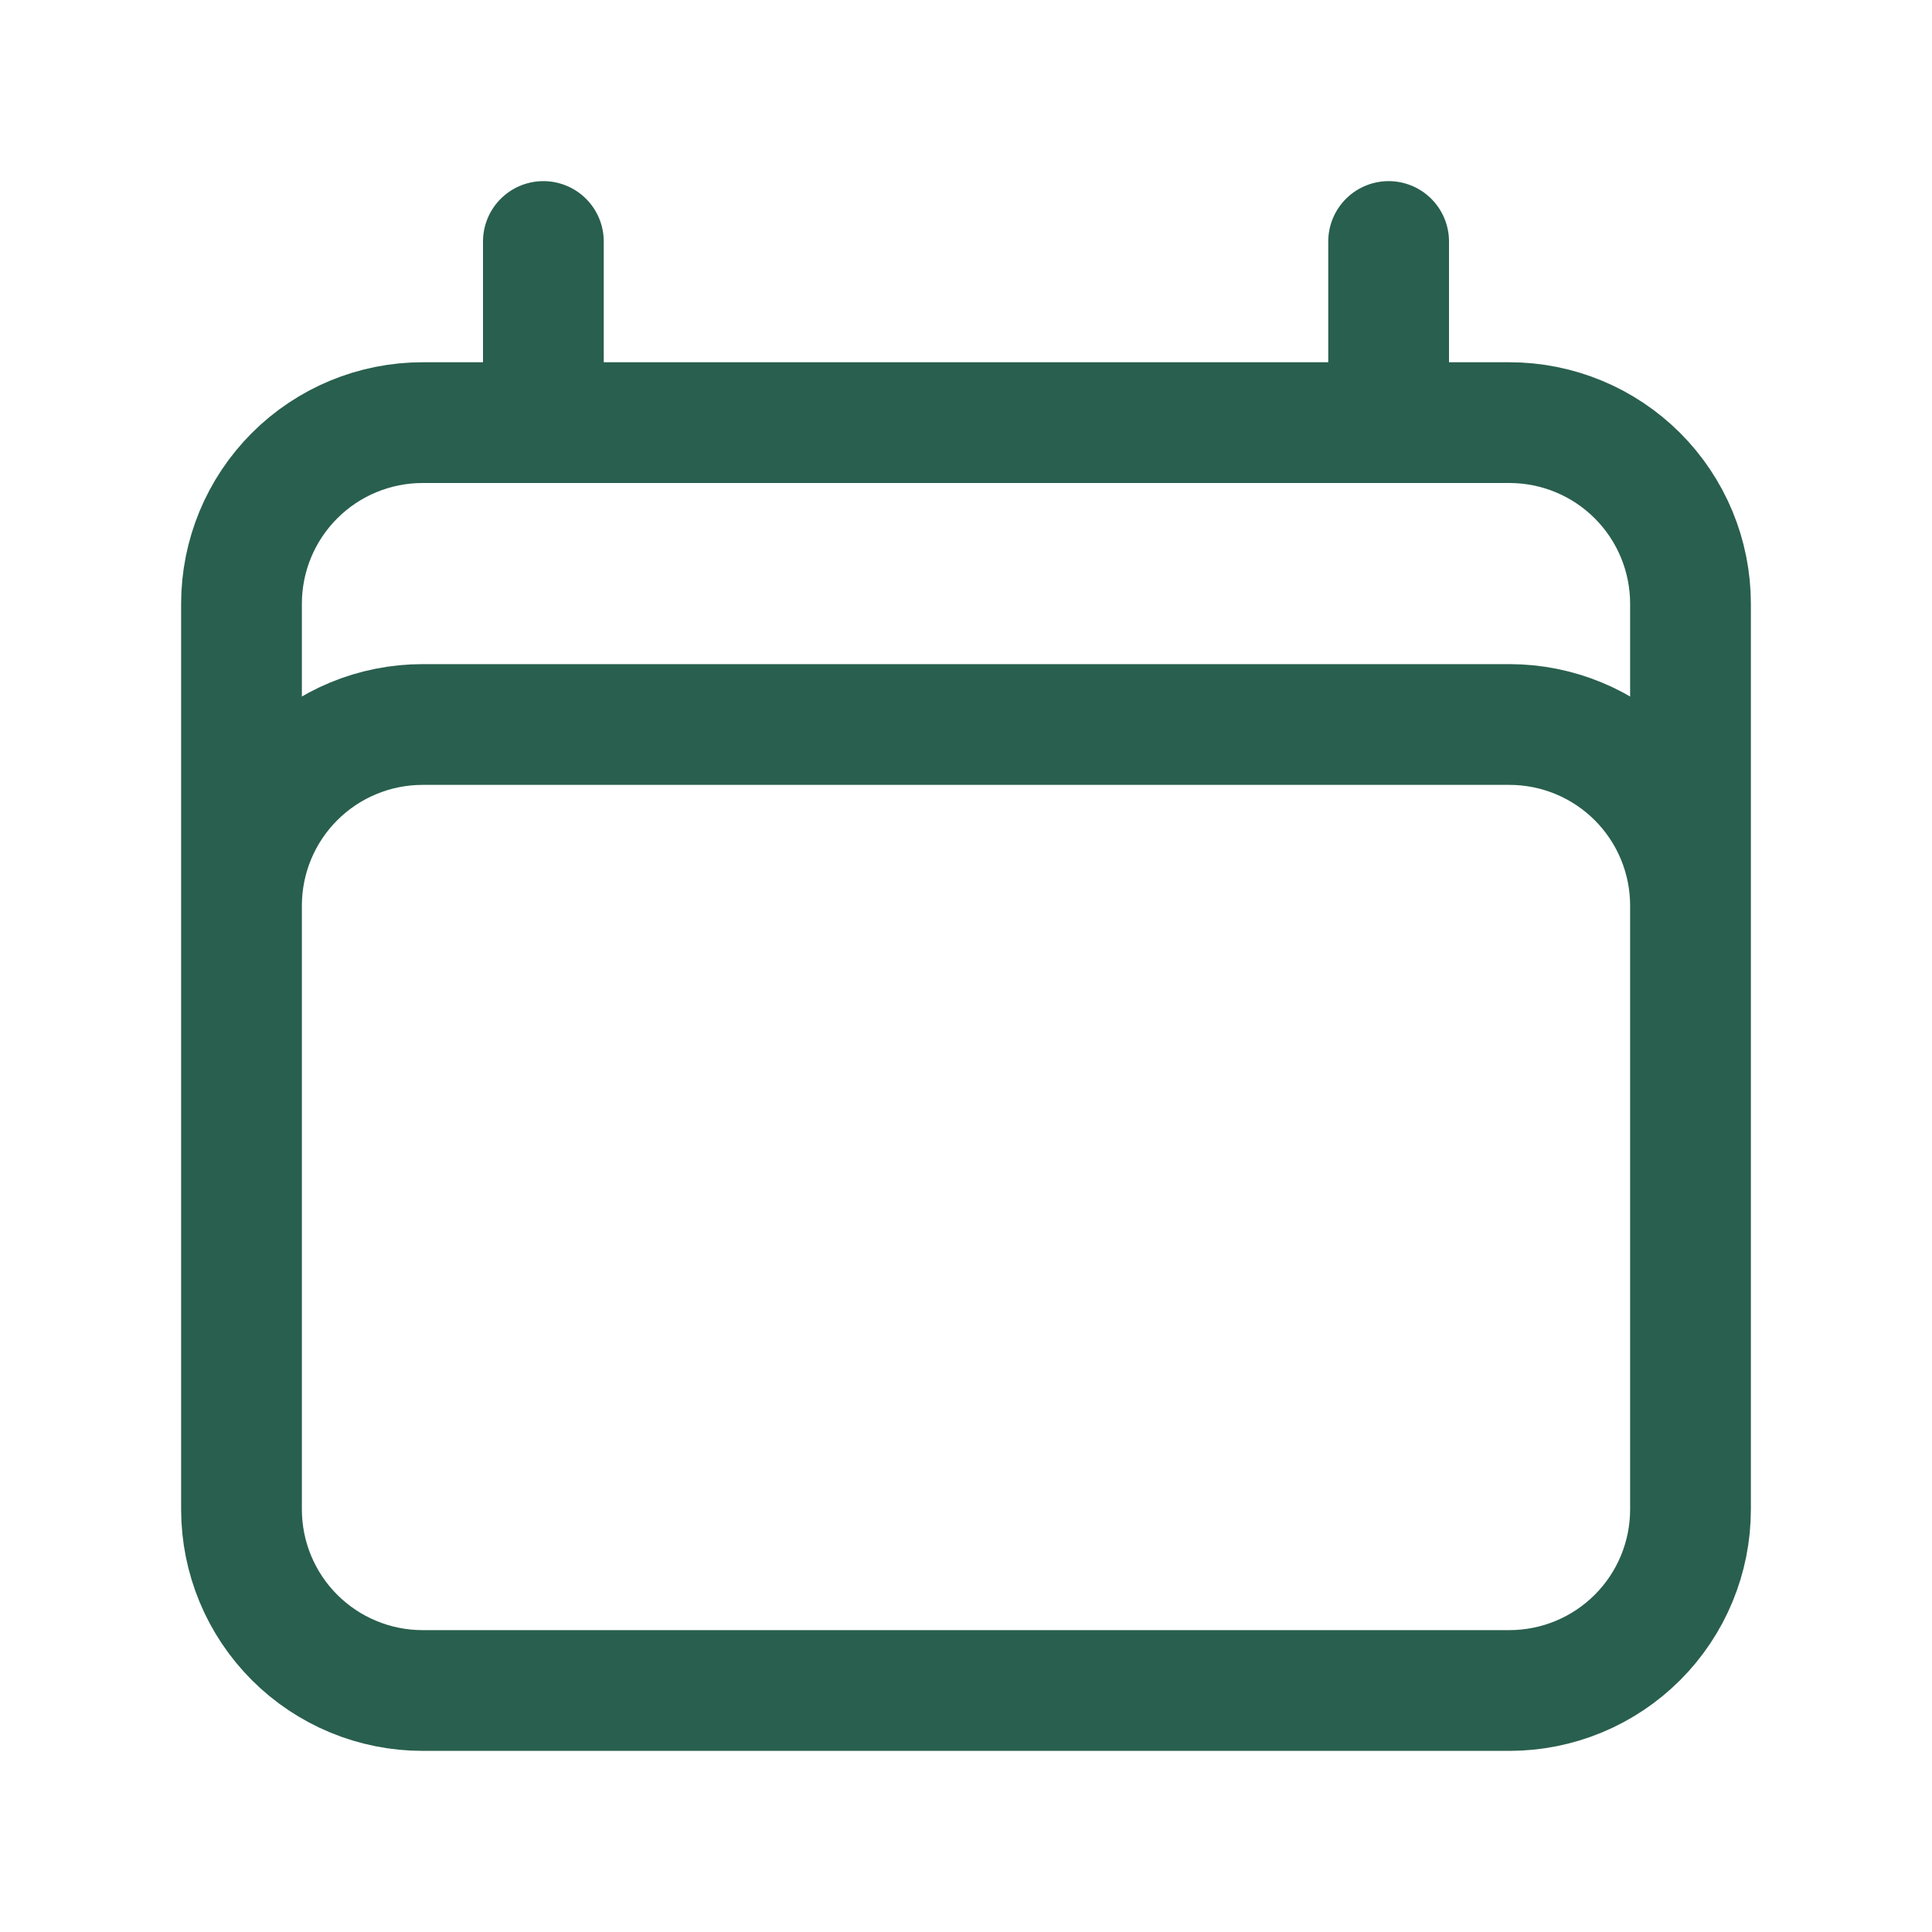
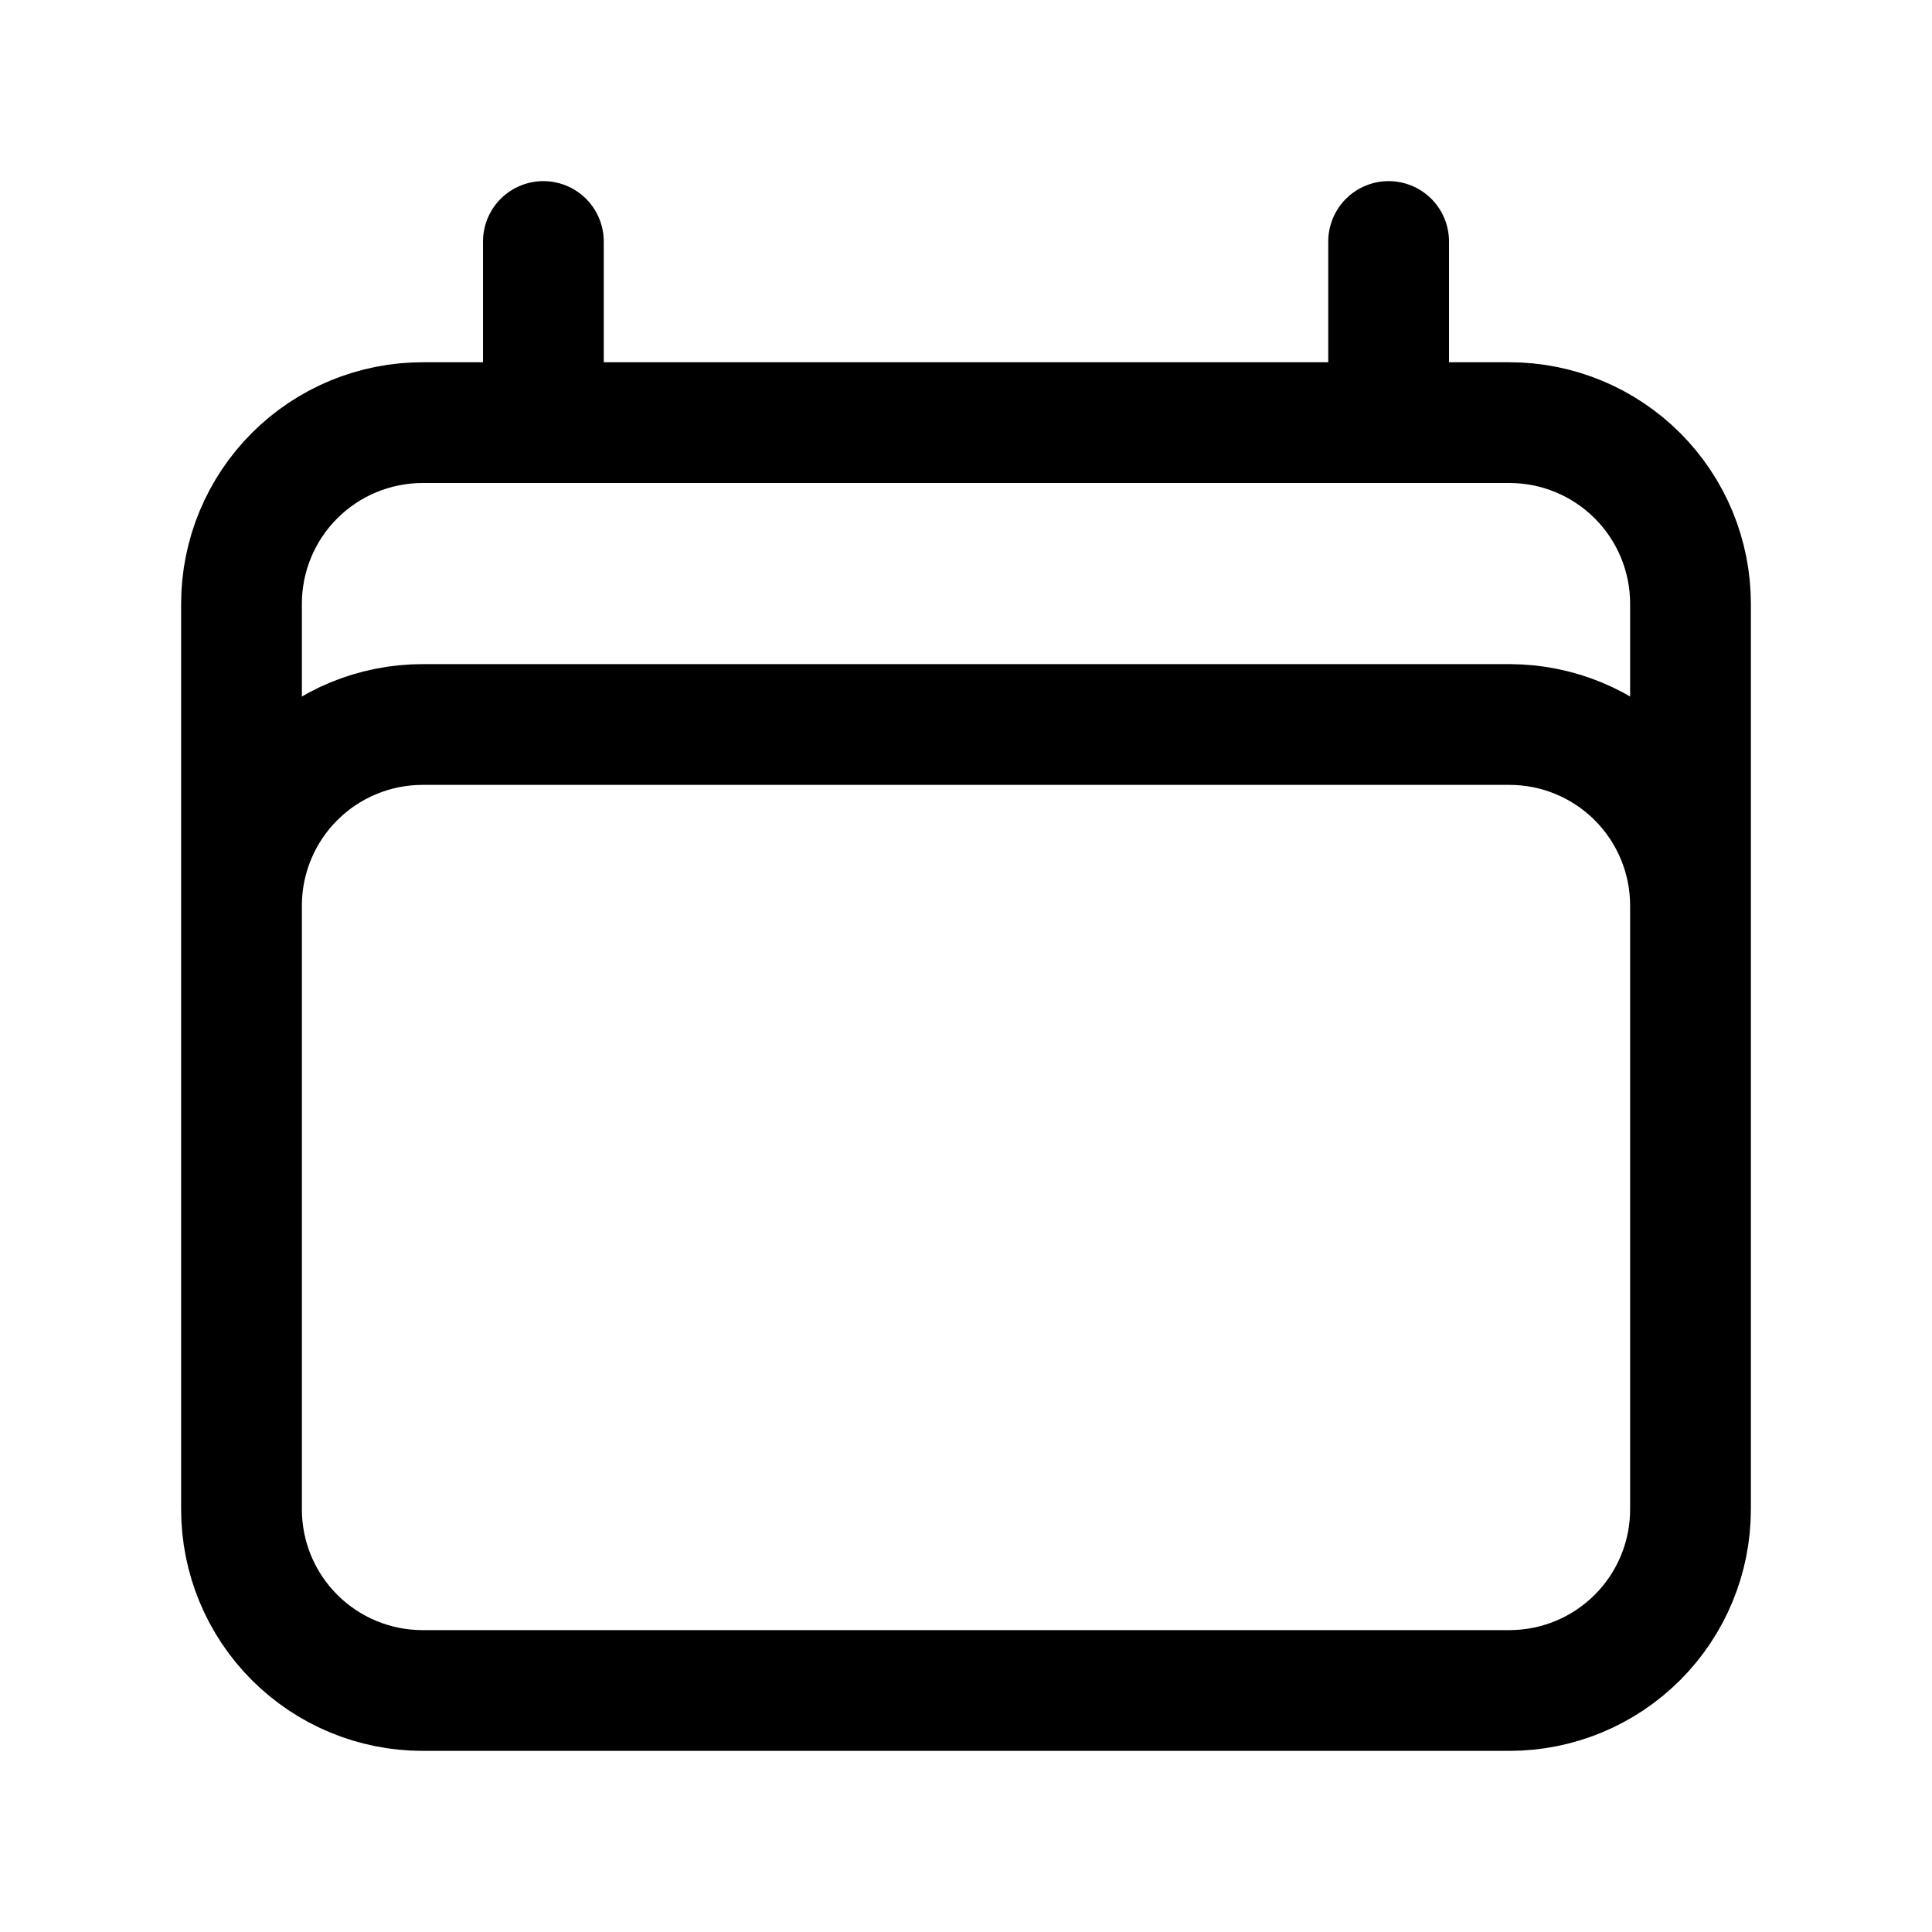
<svg xmlns="http://www.w3.org/2000/svg" width="24" height="24" viewBox="0 0 24 24" fill="none">
-   <path d="M6.75 3V5.25M17.25 3V5.25M3 18.75V7.5C3 6.903 3.237 6.331 3.659 5.909C4.081 5.487 4.653 5.25 5.25 5.25H18.75C19.347 5.25 19.919 5.487 20.341 5.909C20.763 6.331 21 6.903 21 7.5V18.75M3 18.75C3 19.347 3.237 19.919 3.659 20.341C4.081 20.763 4.653 21 5.25 21H18.75C19.347 21 19.919 20.763 20.341 20.341C20.763 19.919 21 19.347 21 18.75M3 18.75V11.25C3 10.653 3.237 10.081 3.659 9.659C4.081 9.237 4.653 9 5.25 9H18.75C19.347 9 19.919 9.237 20.341 9.659C20.763 10.081 21 10.653 21 11.25V18.75" stroke="#295F4E" stroke-width="1.5" stroke-linecap="round" stroke-linejoin="round" />
+   <path d="M6.75 3V5.25M17.25 3V5.25M3 18.75V7.5C3 6.903 3.237 6.331 3.659 5.909C4.081 5.487 4.653 5.25 5.25 5.25H18.75C19.347 5.25 19.919 5.487 20.341 5.909C20.763 6.331 21 6.903 21 7.5V18.75M3 18.75C3 19.347 3.237 19.919 3.659 20.341C4.081 20.763 4.653 21 5.25 21H18.75C19.347 21 19.919 20.763 20.341 20.341C20.763 19.919 21 19.347 21 18.75M3 18.75V11.25C3 10.653 3.237 10.081 3.659 9.659C4.081 9.237 4.653 9 5.25 9H18.75C19.347 9 19.919 9.237 20.341 9.659C20.763 10.081 21 10.653 21 11.25V18.75" stroke="#000" stroke-width="1.5" stroke-linecap="round" stroke-linejoin="round" />
</svg>
